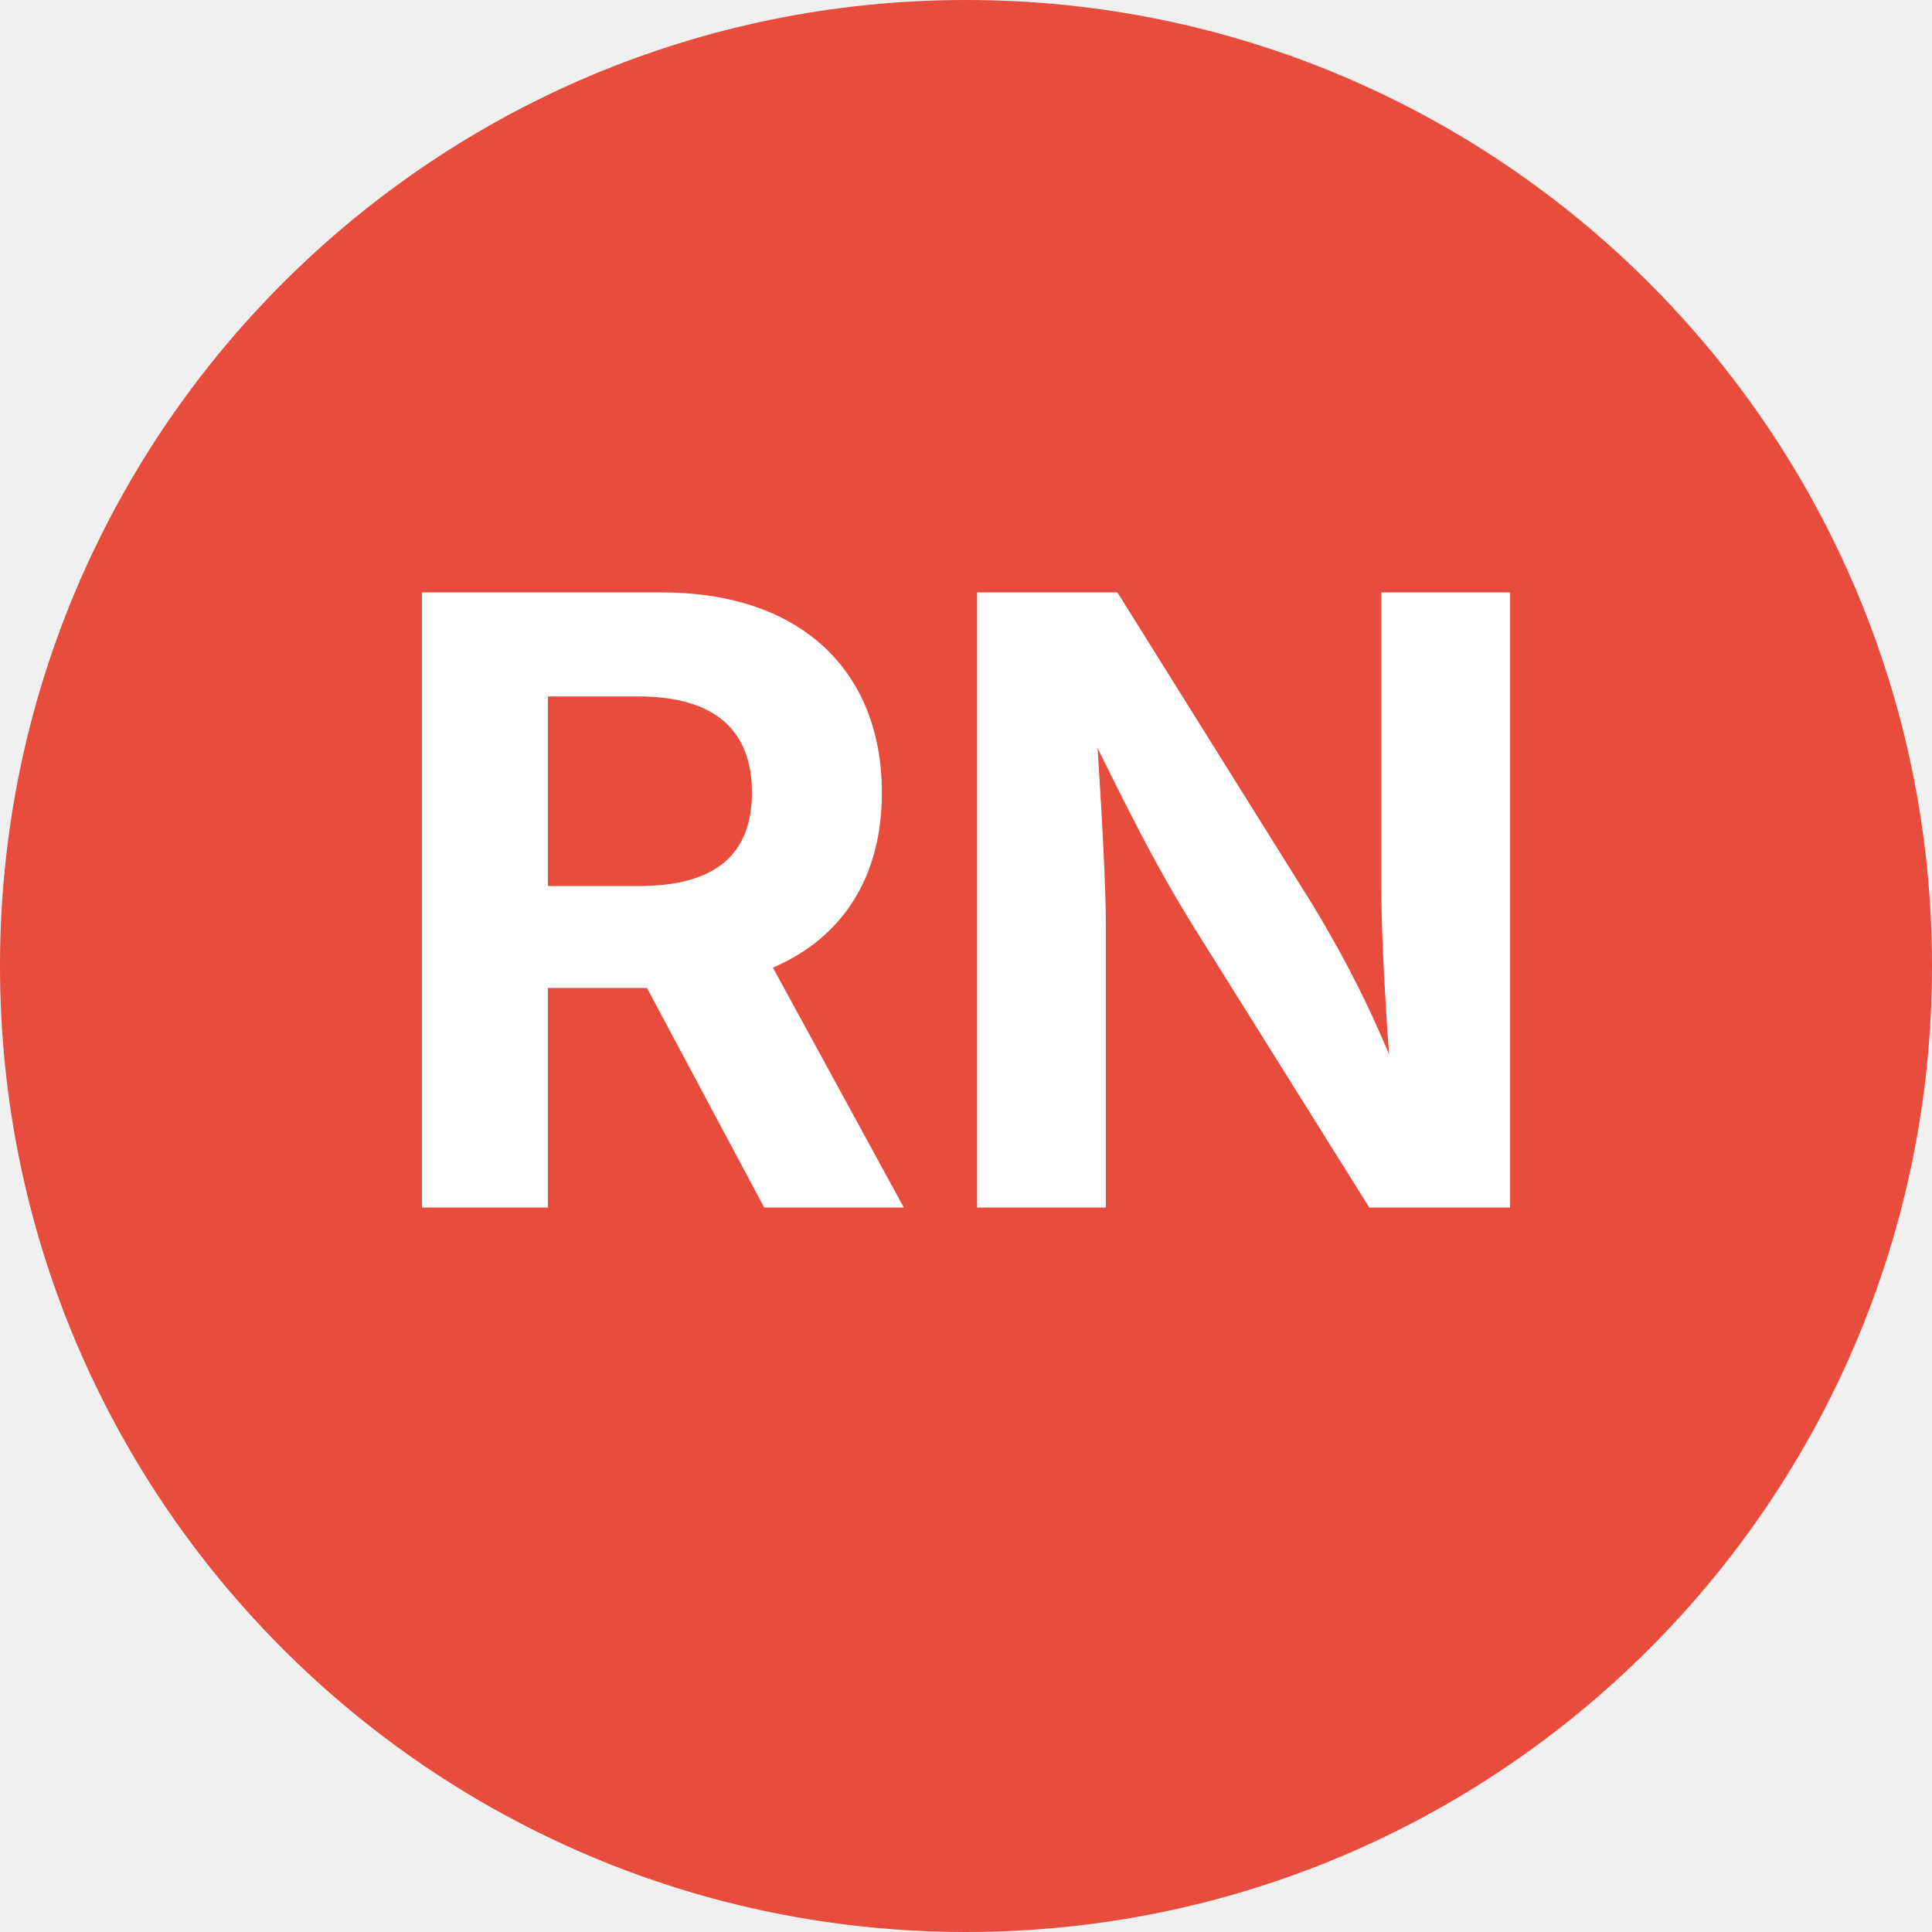
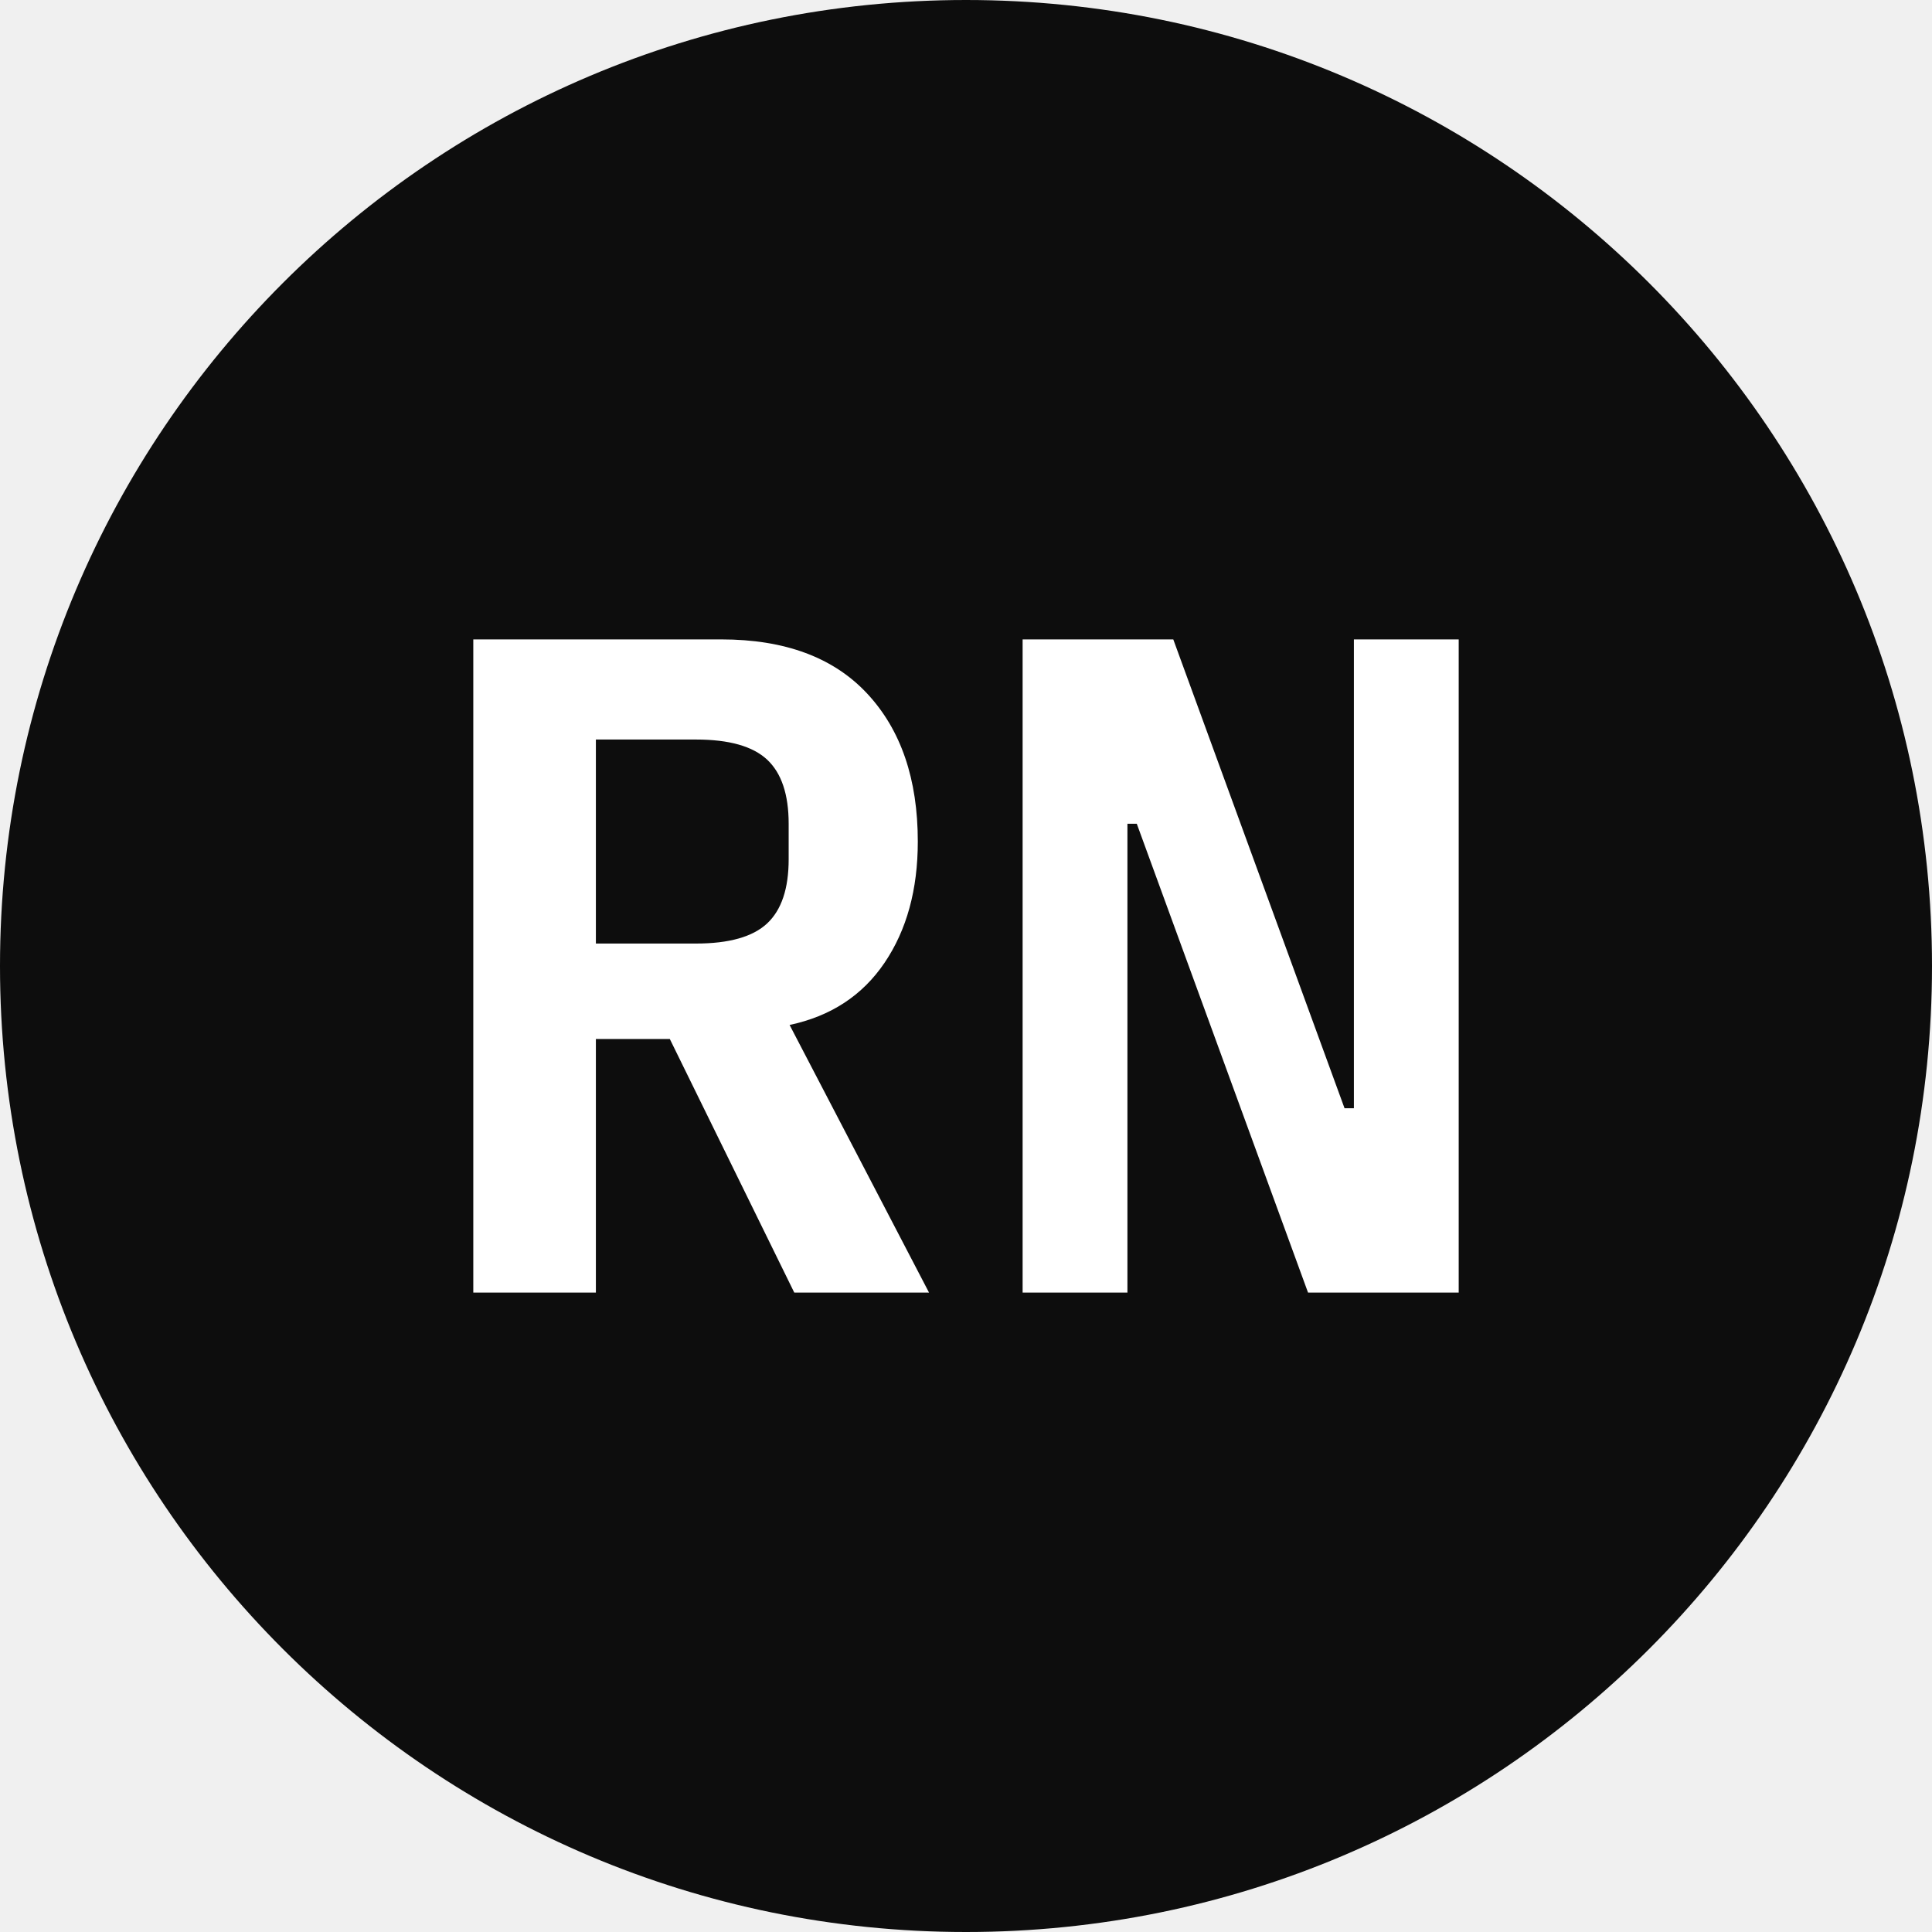
- <svg xmlns="http://www.w3.org/2000/svg" viewBox="0 0 128 128">
-   <circle cx="64" cy="64" r="64" fill="#E74C3C" />
-   <text x="64" y="80" font-family="system-ui, -apple-system, sans-serif" font-size="56" font-weight="700" text-anchor="middle" fill="white">RN</text>
+ <svg xmlns="http://www.w3.org/2000/svg" viewBox="0 0 128 128" role="img">
+   <circle cx="64" cy="64" r="64" fill="#0D0D0D" />
+   <g fill="#FFFFFF" transform="translate(26.397 85.638) scale(0.062 -0.062)">
+     <path d="M211 0H80V698H345Q447 698 501.0 640.0Q555 582 555 482Q555 405 519.5 352.5Q484 300 418 286L567 0H423L290 271H211ZM318 373Q371 373 394.0 394.5Q417 416 417 463V501Q417 548 394.0 569.5Q371 591 318 591H211V373Z" />
+     <path transform="translate(600 0)" d="M189 501H179V0H67V698H228L411 197H421V698H533V0H372Z" />
+   </g>
</svg>
